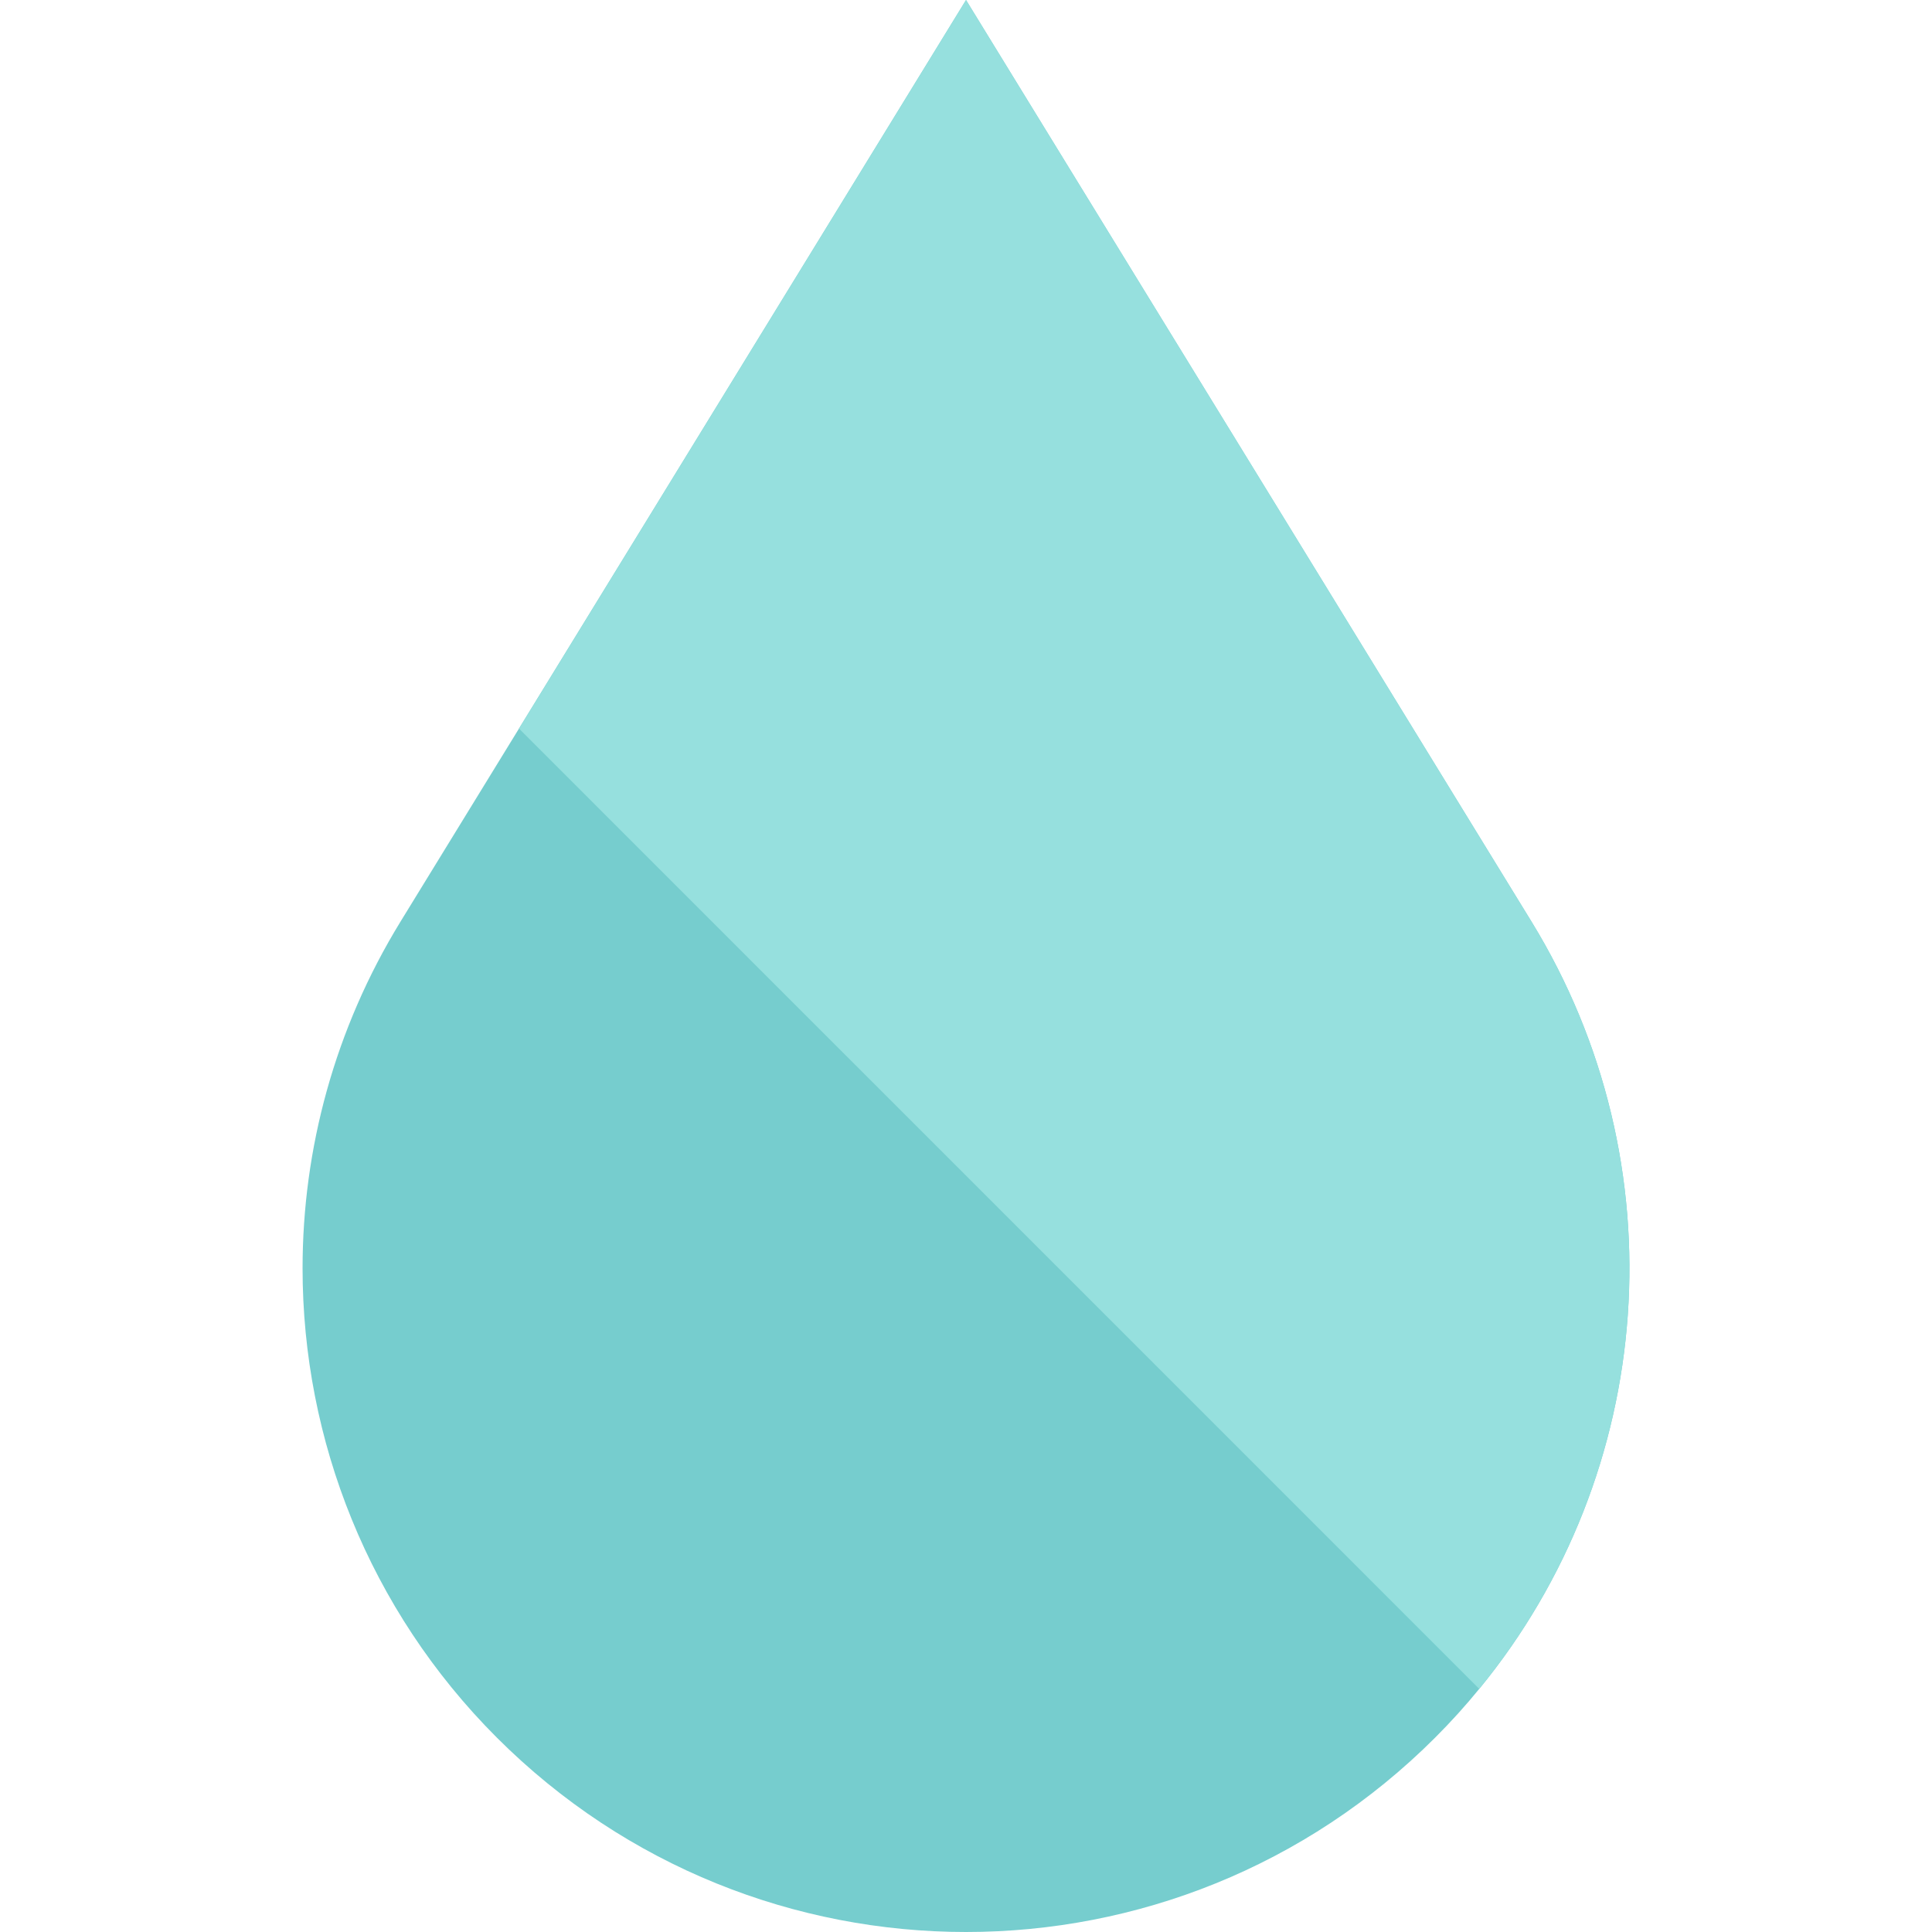
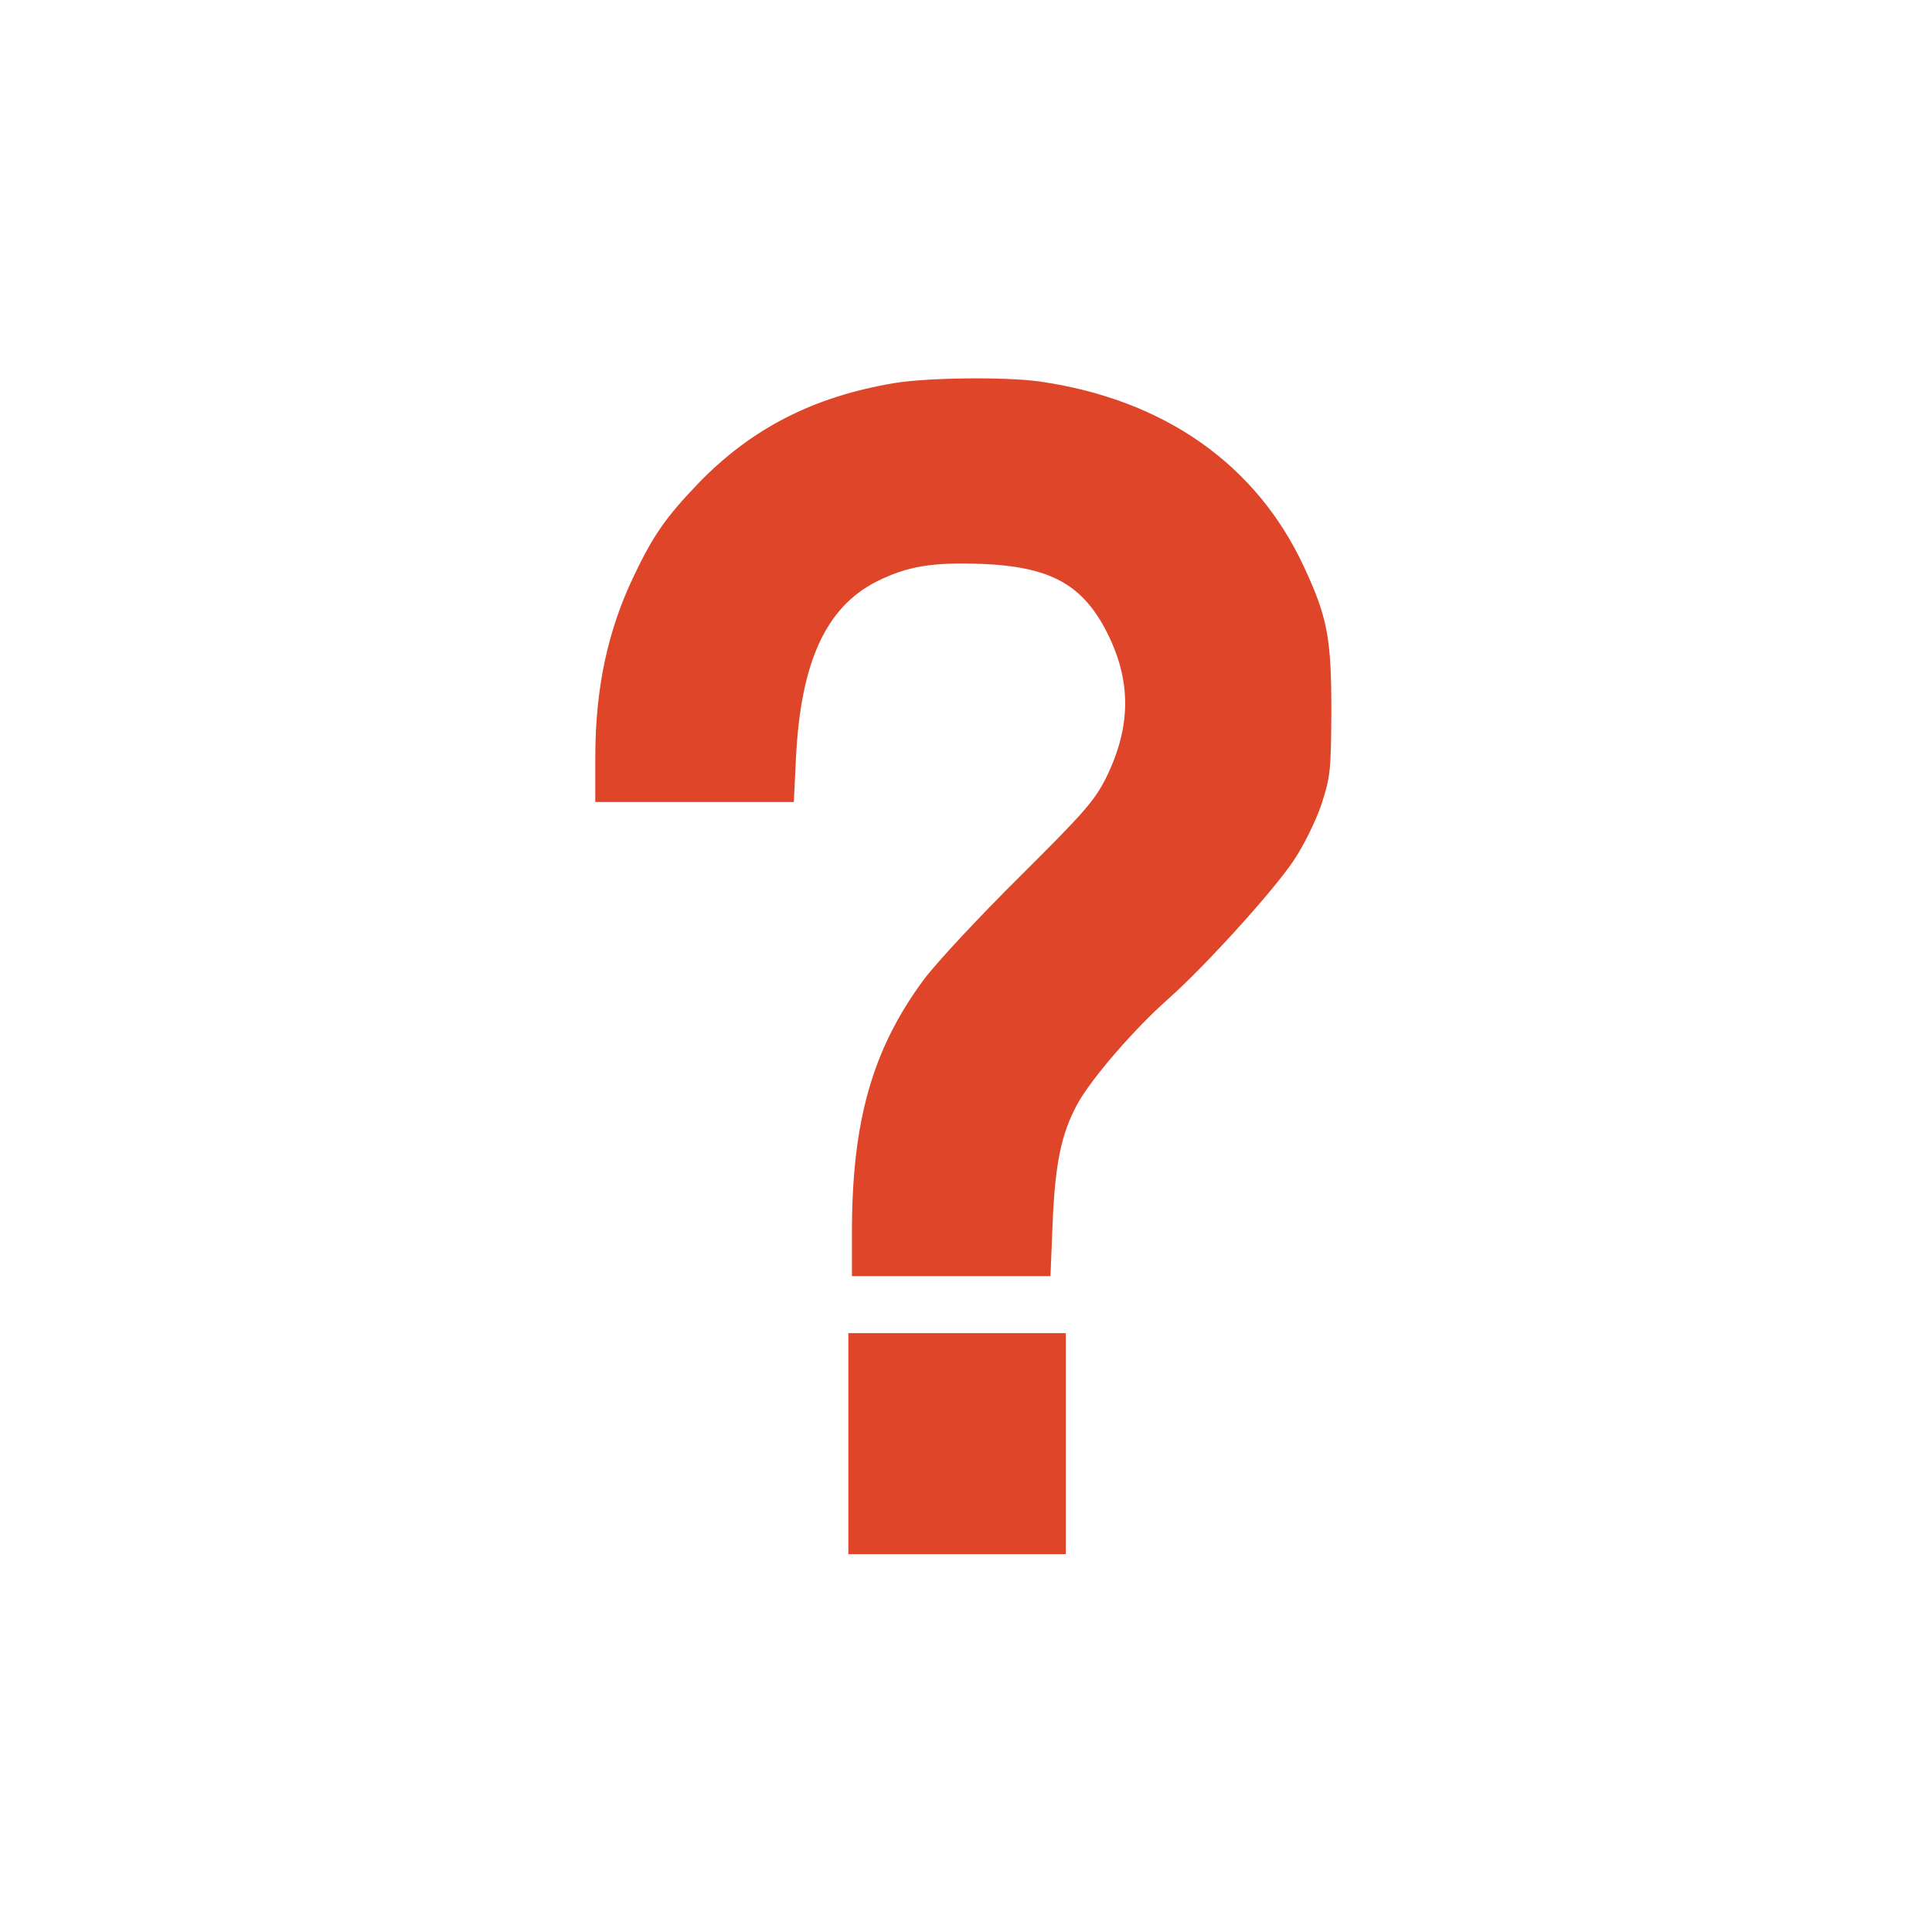
- <svg xmlns="http://www.w3.org/2000/svg" version="1.1" id="Layer_1" x="0px" y="0px" viewBox="0 0 345.13 345.13" style="enable-background:new 0 0 345.13 345.13;" xml:space="preserve">
-   <g>
-     <path style="fill:#76CDCE;" d="M264.25,301.7c-2.45,3.01-5.08,5.91-7.88,8.71c-23.14,23.14-53.47,34.72-83.8,34.72   s-60.66-11.58-83.81-34.72c-22.86-22.86-34.71-53.2-34.71-83.84c0-21.31,5.74-42.77,17.5-61.94l21.16-34.48L172.57,0l31.67,51.62   l24.28,39.56l45.06,73.45C300.18,207.99,295.971,263.03,264.25,301.7z" />
-     <path style="fill:#96E0DE;" d="M264.25,301.7L92.71,130.15L172.57,0l31.67,51.62l24.28,39.56l45.06,73.45   C300.18,207.99,295.971,263.03,264.25,301.7z" />
+ <svg xmlns="http://www.w3.org/2000/svg" version="1.0" width="542pt" height="542pt" viewBox="0 0 542 542" preserveAspectRatio="xMidYMid meet">
+   <g transform="translate(0,542) scale(0.1,-0.1)" fill="#DF4528" stroke="none">
+     <path d="M2507 4345 c-225 -38 -399 -127 -548 -281 -90 -94 -126 -145 -179 -256 -75 -155 -110 -318 -110 -514 l0 -124 279 0 278 0 6 123 c13 269 84 424 227 496 87 43 155 54 295 49 193 -8 283 -58 352 -195 67 -135 66 -261 -3 -403 -33 -66 -60 -97 -244 -280 -114 -113 -235 -243 -269 -289 -144 -195 -201 -397 -201 -708 l0 -123 278 0 279 0 6 148 c7 167 24 250 68 332 37 70 161 214 259 300 103 92 292 300 350 387 28 42 61 109 77 156 25 77 27 93 28 262 0 205 -11 263 -76 403 -134 290 -394 472 -744 522 -96 13 -313 11 -408 -5z" />
+     <path d="M2380 1370 l0 -310 305 0 305 0 0 310 0 310 -305 0 -305 0 0 -310z" />
  </g>
-   <g>
- </g>
-   <g>
- </g>
-   <g>
- </g>
-   <g>
- </g>
-   <g>
- </g>
-   <g>
- </g>
-   <g>
- </g>
-   <g>
- </g>
-   <g>
- </g>
-   <g>
- </g>
-   <g>
- </g>
-   <g>
- </g>
-   <g>
- </g>
-   <g>
- </g>
-   <g>
- </g>
</svg>
